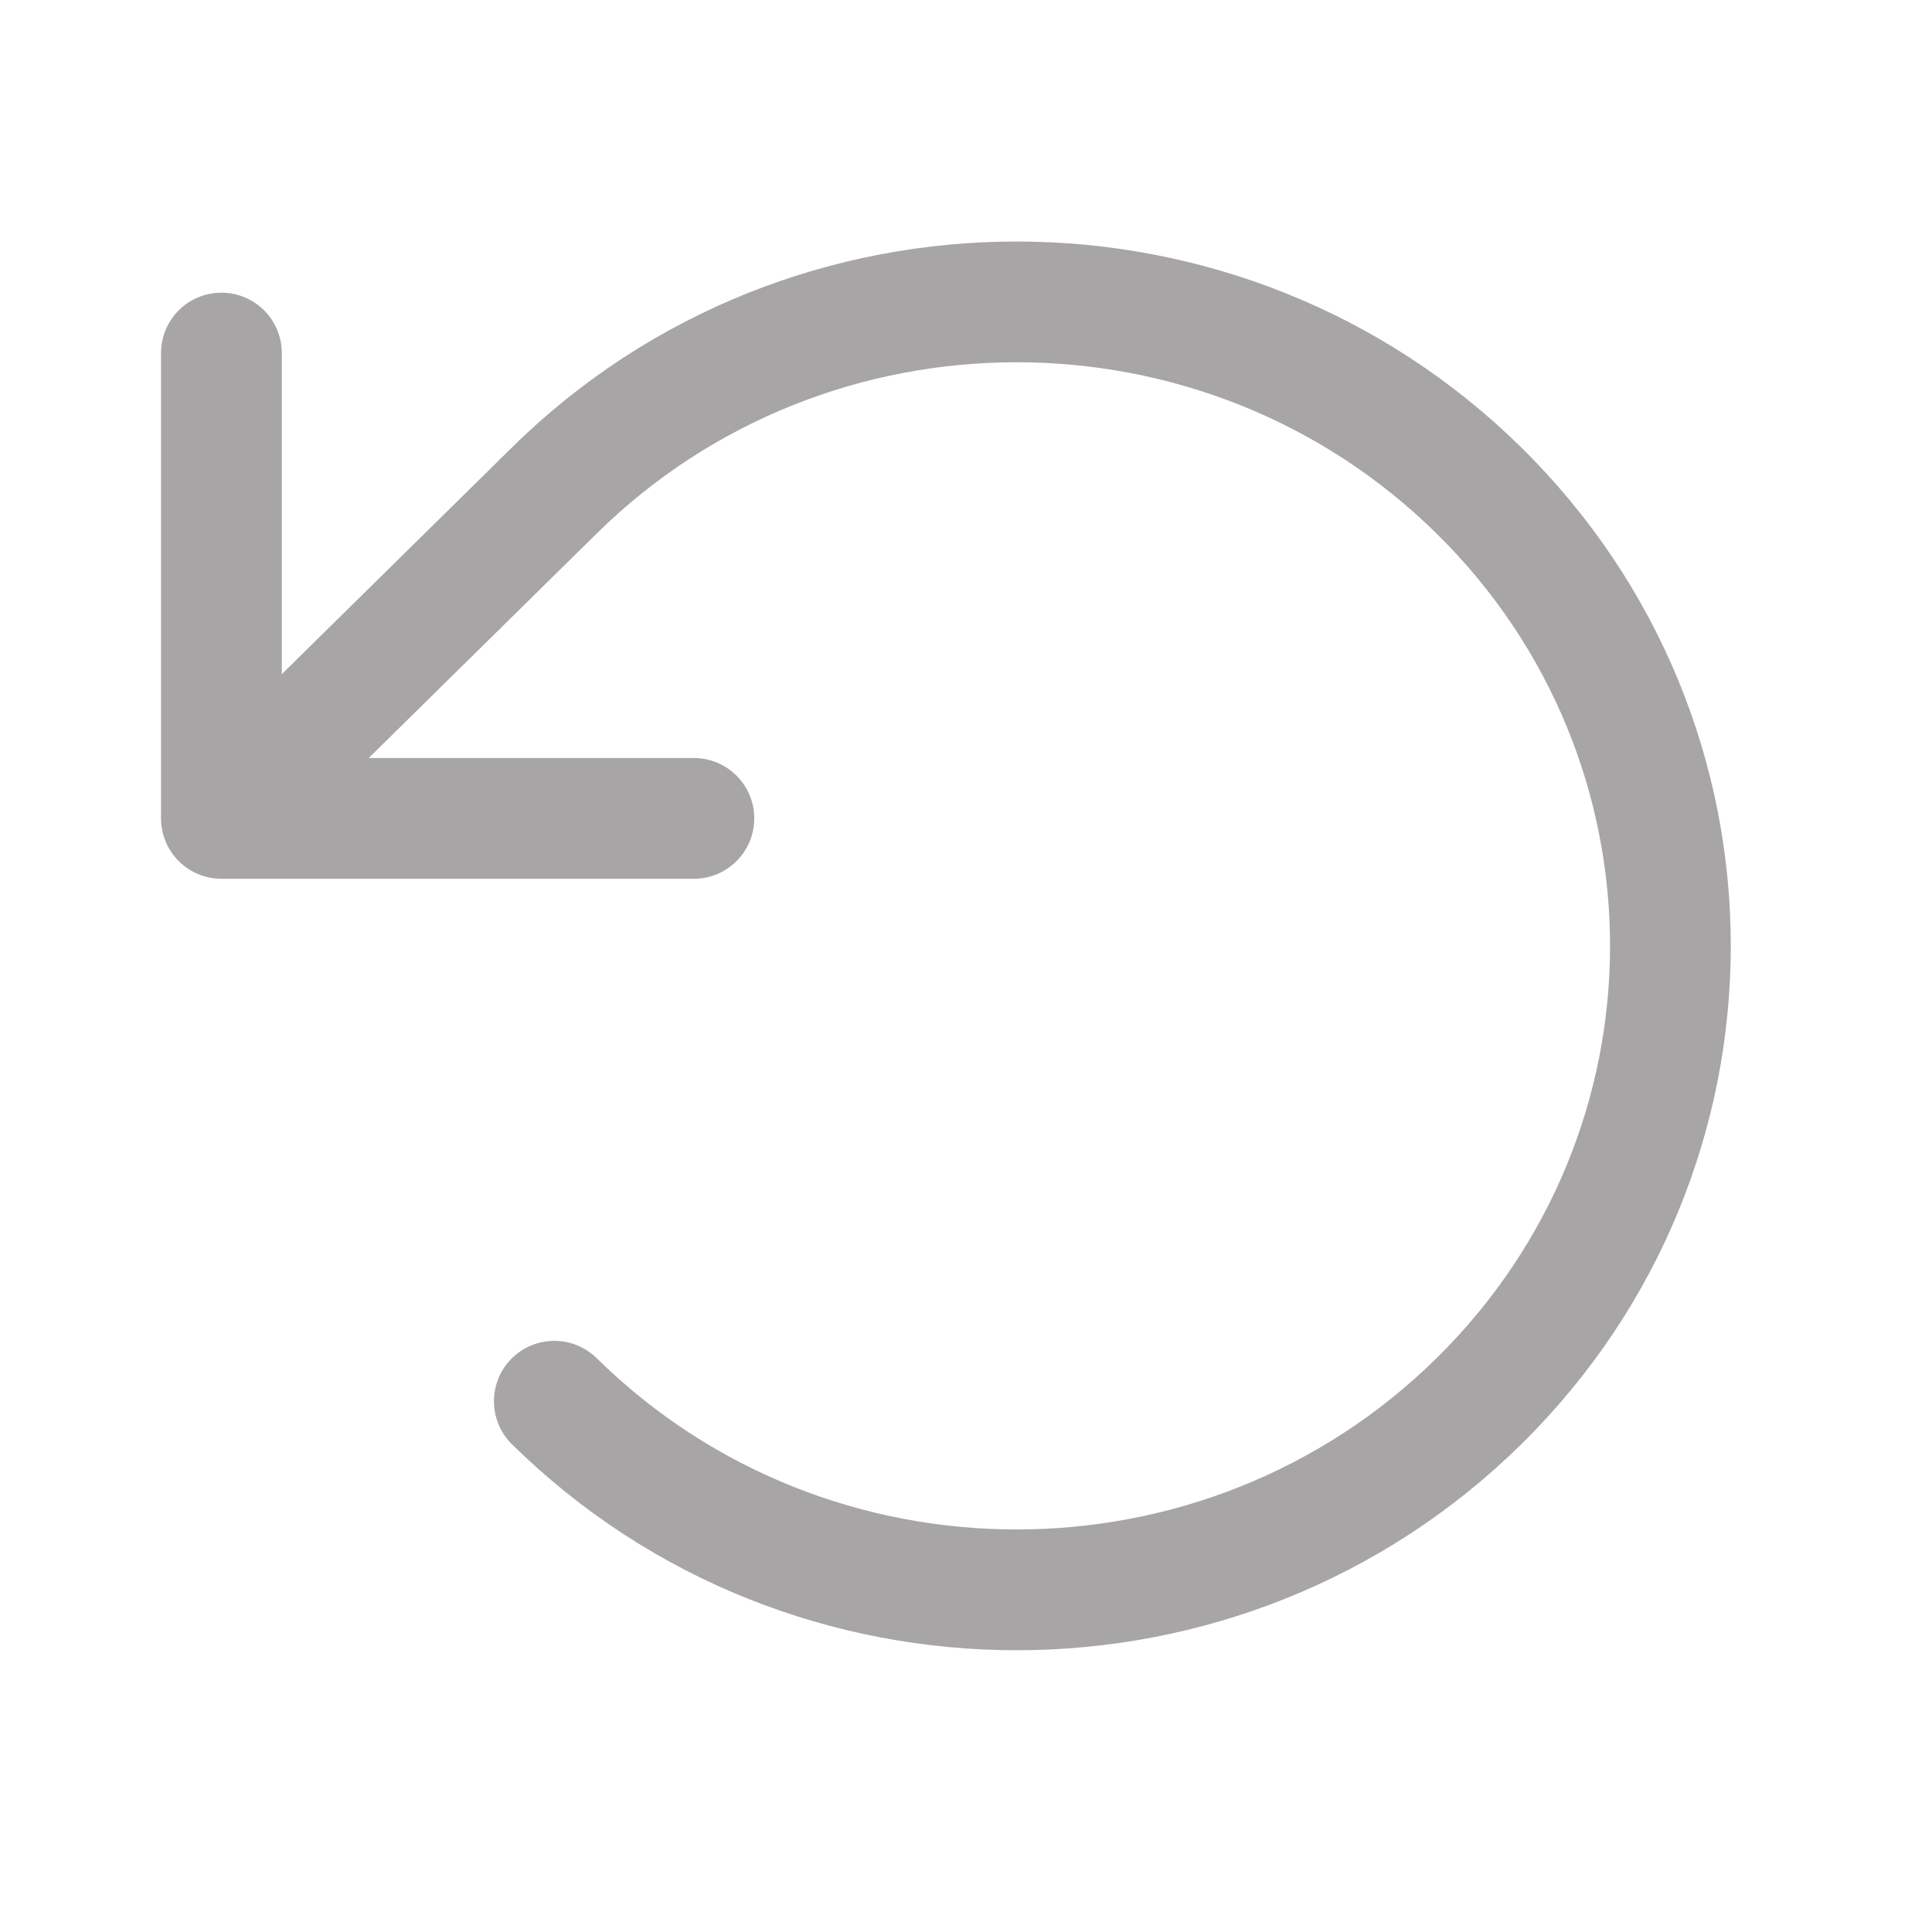
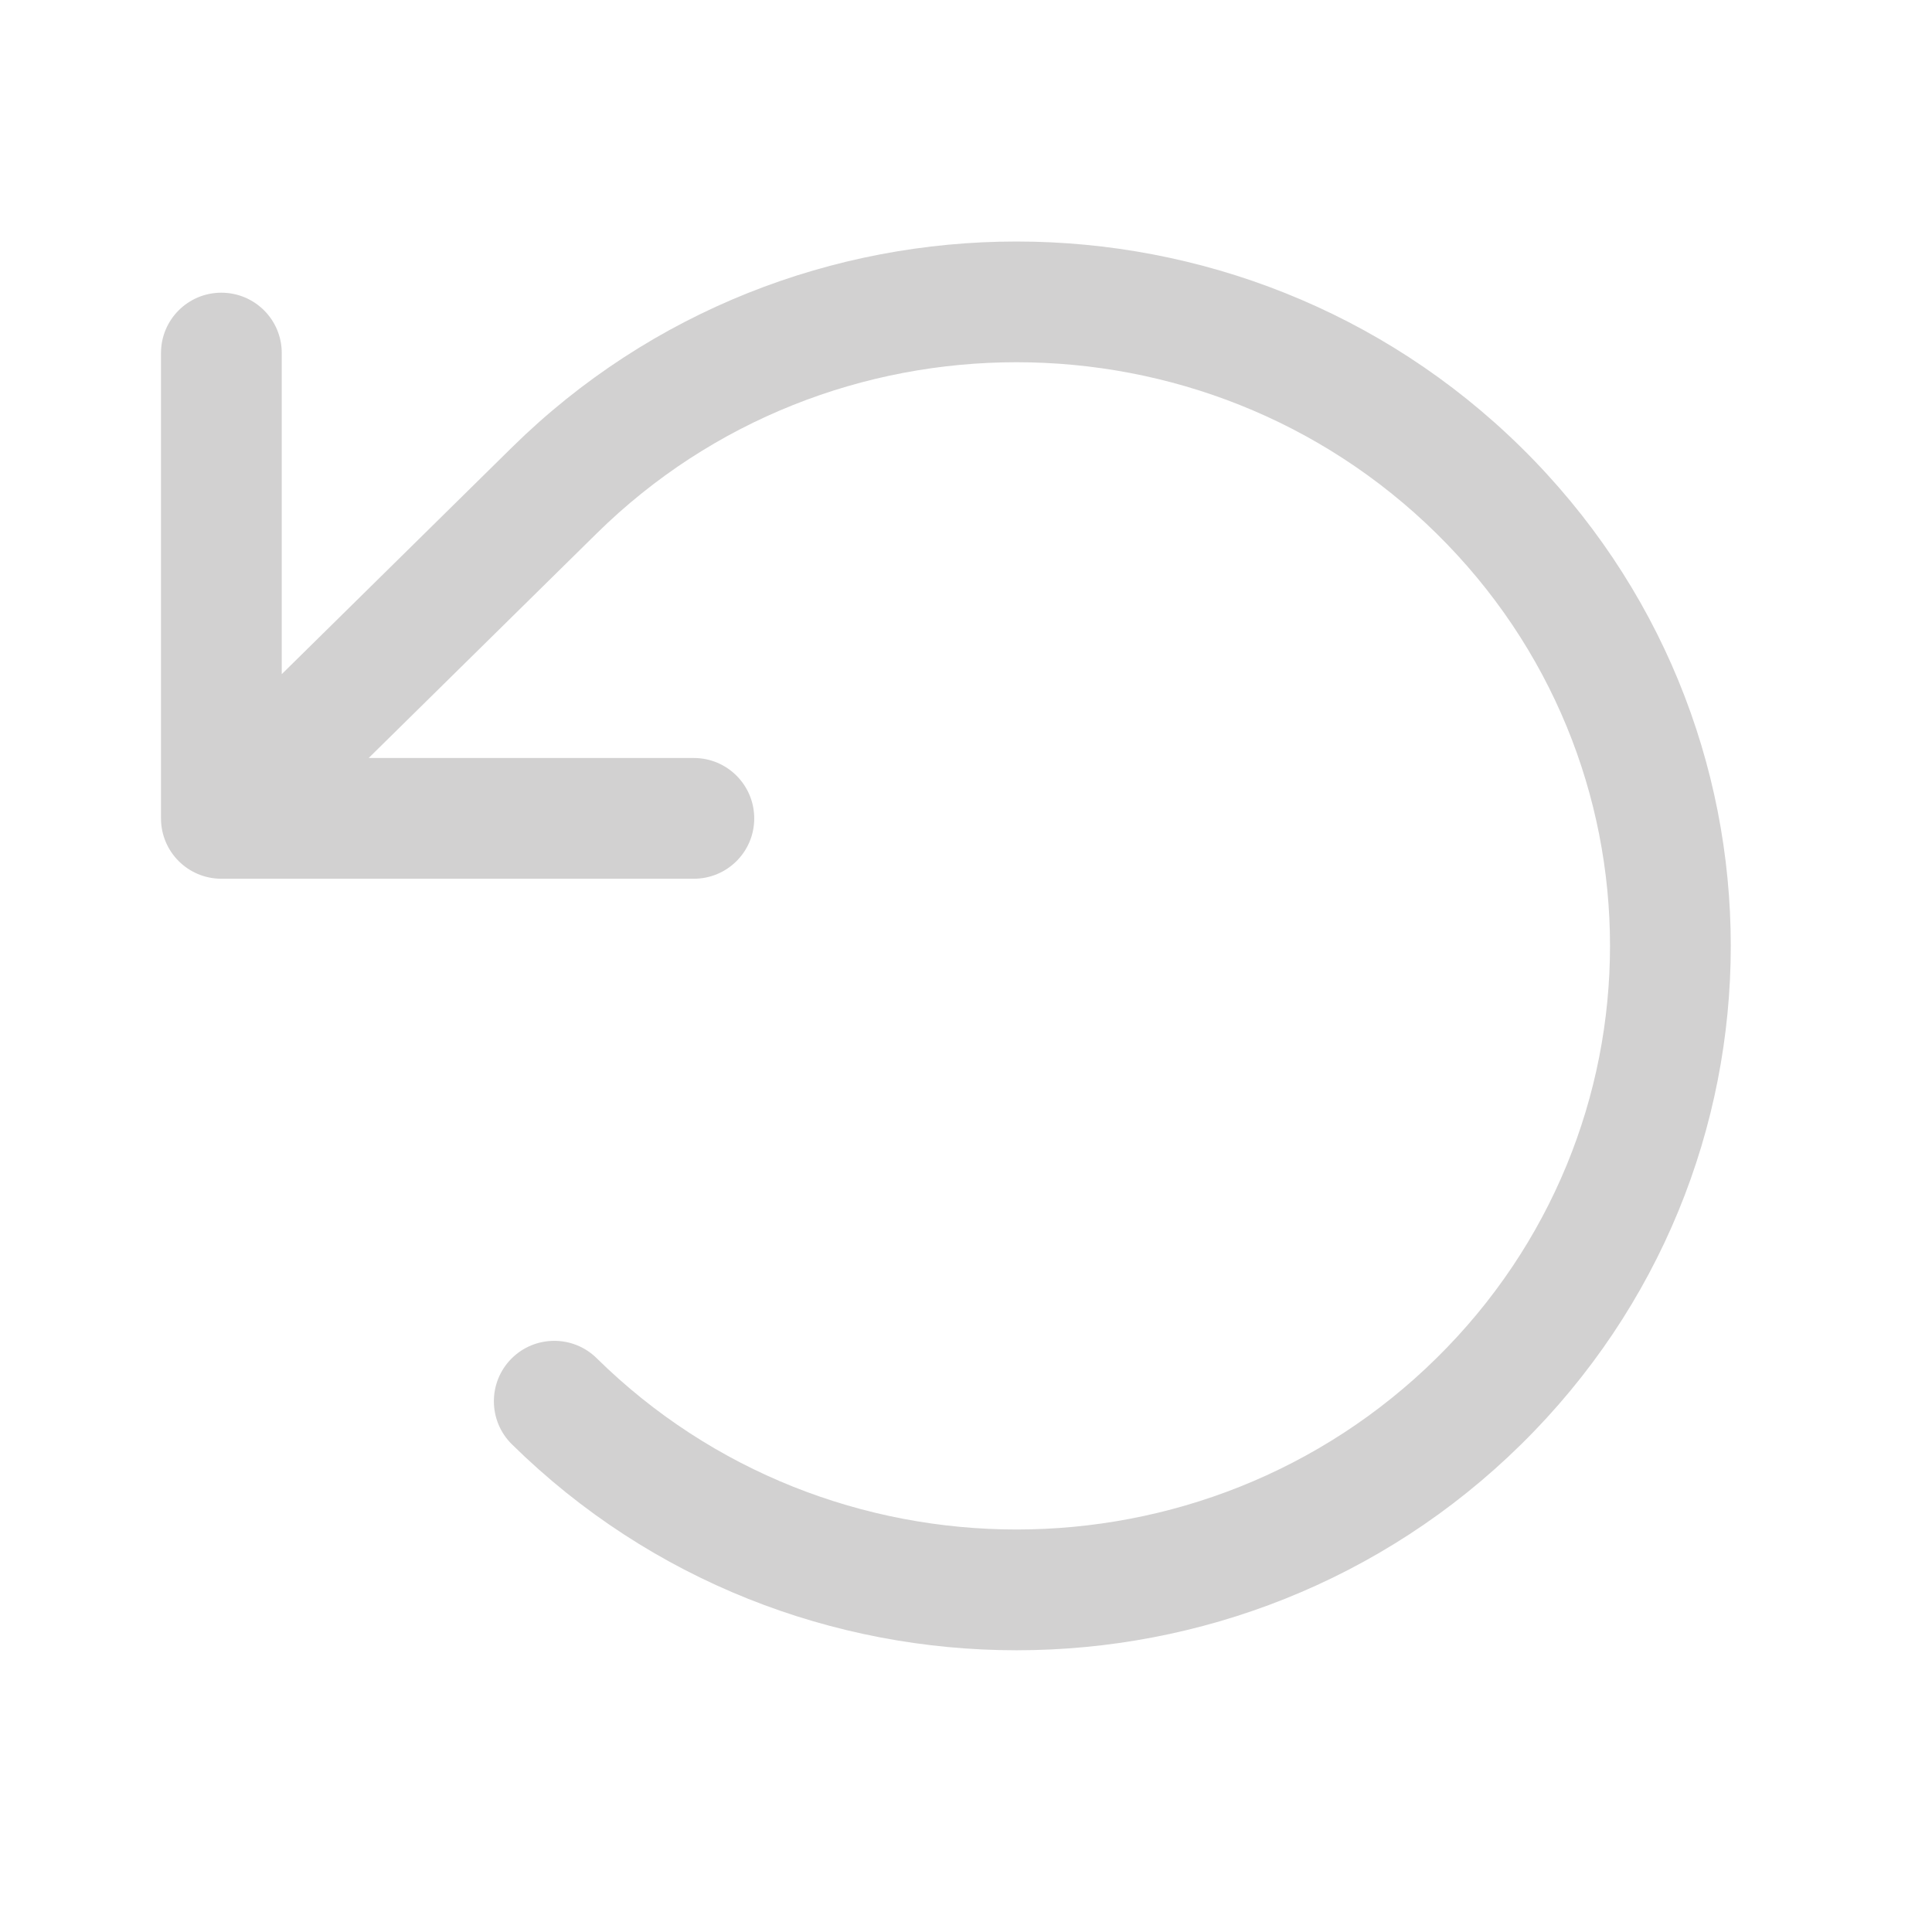
- <svg xmlns="http://www.w3.org/2000/svg" width="20" height="20" viewBox="0 0 20 20" fill="none">
-   <path fill-rule="evenodd" clip-rule="evenodd" d="M5.3 4.632C8.185 1.789 12.862 1.79 15.748 4.632C18.64 7.48 18.64 12.102 15.748 14.951C12.861 17.794 8.186 17.794 5.3 14.951C5.054 14.709 5.051 14.313 5.293 14.067C5.535 13.821 5.931 13.818 6.177 14.06C8.577 16.424 12.471 16.424 14.871 14.06C17.266 11.701 17.266 7.881 14.871 5.523C12.471 3.159 8.576 3.159 6.177 5.523L3.817 7.847H7.183C7.528 7.847 7.808 8.127 7.808 8.472C7.808 8.817 7.528 9.097 7.183 9.097H2.292C1.947 9.097 1.667 8.817 1.667 8.472V3.655C1.667 3.309 1.947 3.03 2.292 3.03C2.637 3.03 2.917 3.309 2.917 3.655V6.979L5.3 4.632C5.3 4.632 5.3 4.632 5.3 4.632Z" fill="#A7A5A5" />
+ <svg xmlns="http://www.w3.org/2000/svg" width="18" height="18" viewBox="0 0 18 18" fill="none">
+   <path fill-rule="evenodd" clip-rule="evenodd" d="M4.769 4.169C7.367 1.61 11.575 1.611 14.173 4.169C16.776 6.732 16.776 10.892 14.173 13.456C11.575 16.015 7.367 16.015 4.769 13.456C4.548 13.238 4.545 12.882 4.763 12.66C4.981 12.439 5.338 12.436 5.559 12.654C7.719 14.782 11.223 14.782 13.383 12.654C15.539 10.531 15.539 7.093 13.384 4.971C11.223 2.843 7.718 2.843 5.559 4.97L3.435 7.062H6.464C6.775 7.062 7.027 7.314 7.027 7.625C7.027 7.936 6.775 8.187 6.464 8.187H2.062C1.752 8.187 1.5 7.936 1.5 7.625V3.289C1.5 2.978 1.752 2.727 2.062 2.727C2.373 2.727 2.625 2.978 2.625 3.289V6.281L4.769 4.169C4.769 4.169 4.769 4.169 4.769 4.169Z" fill="#D2D1D1" />
</svg>
